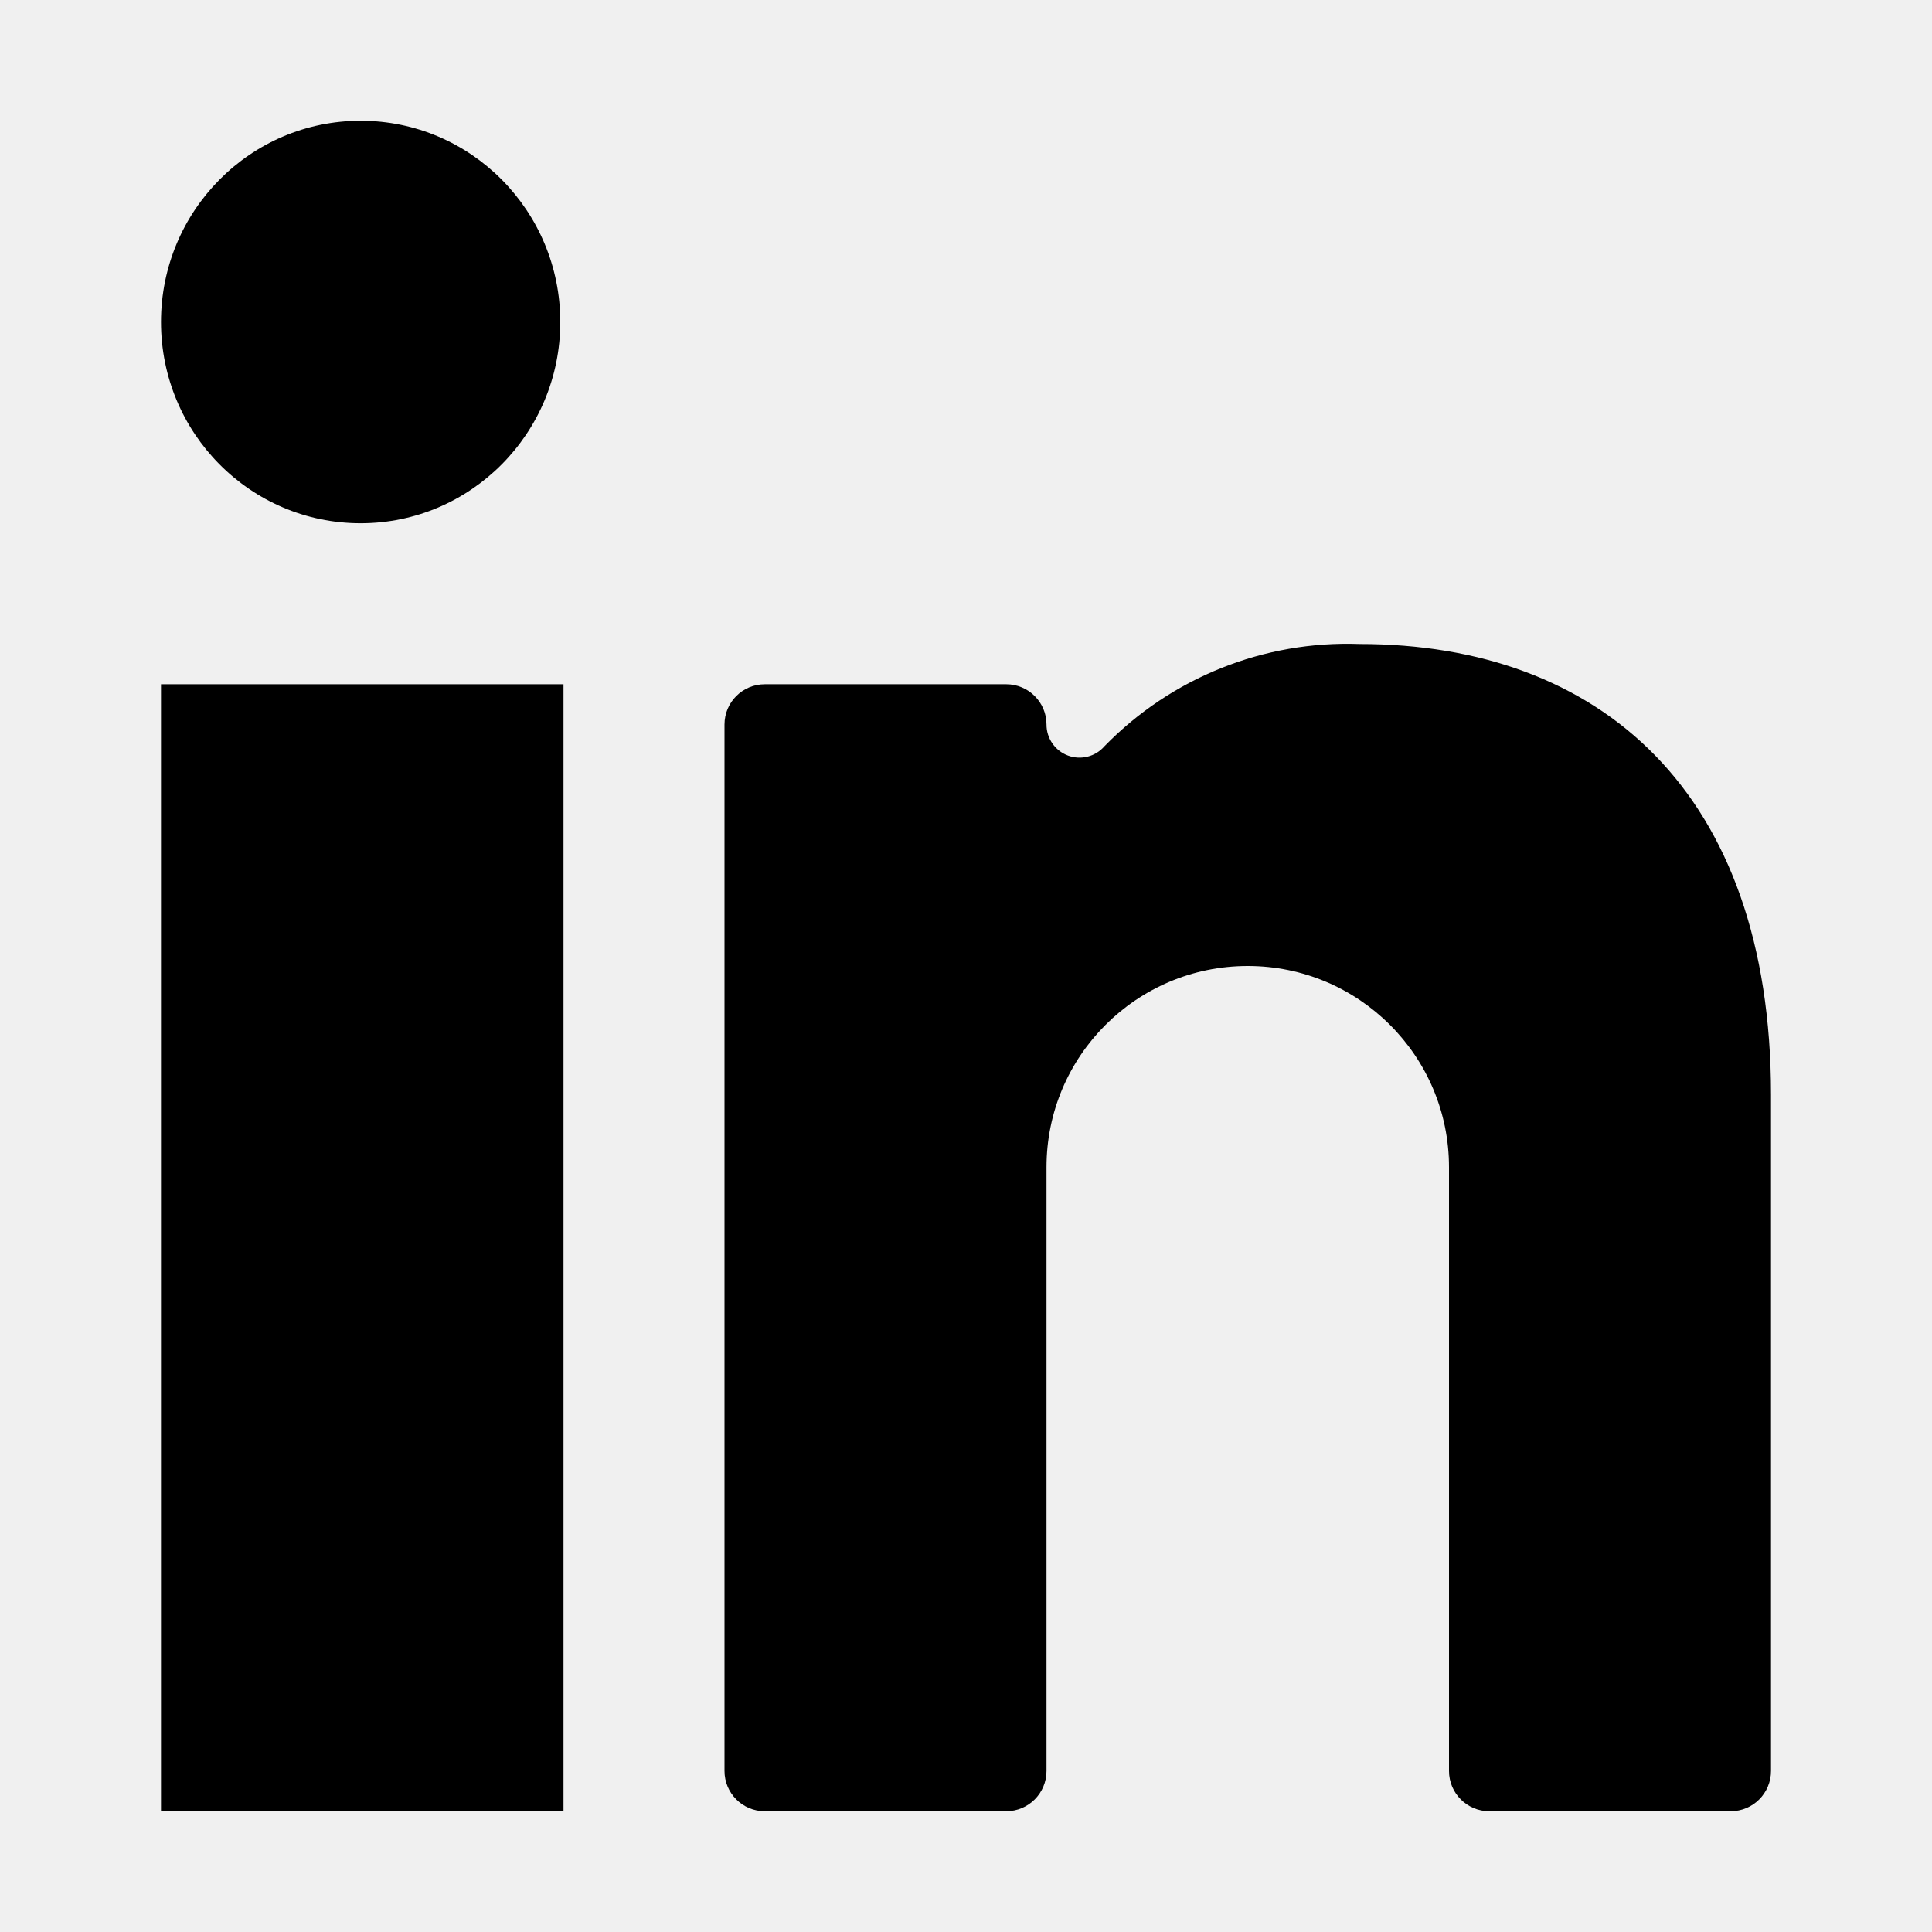
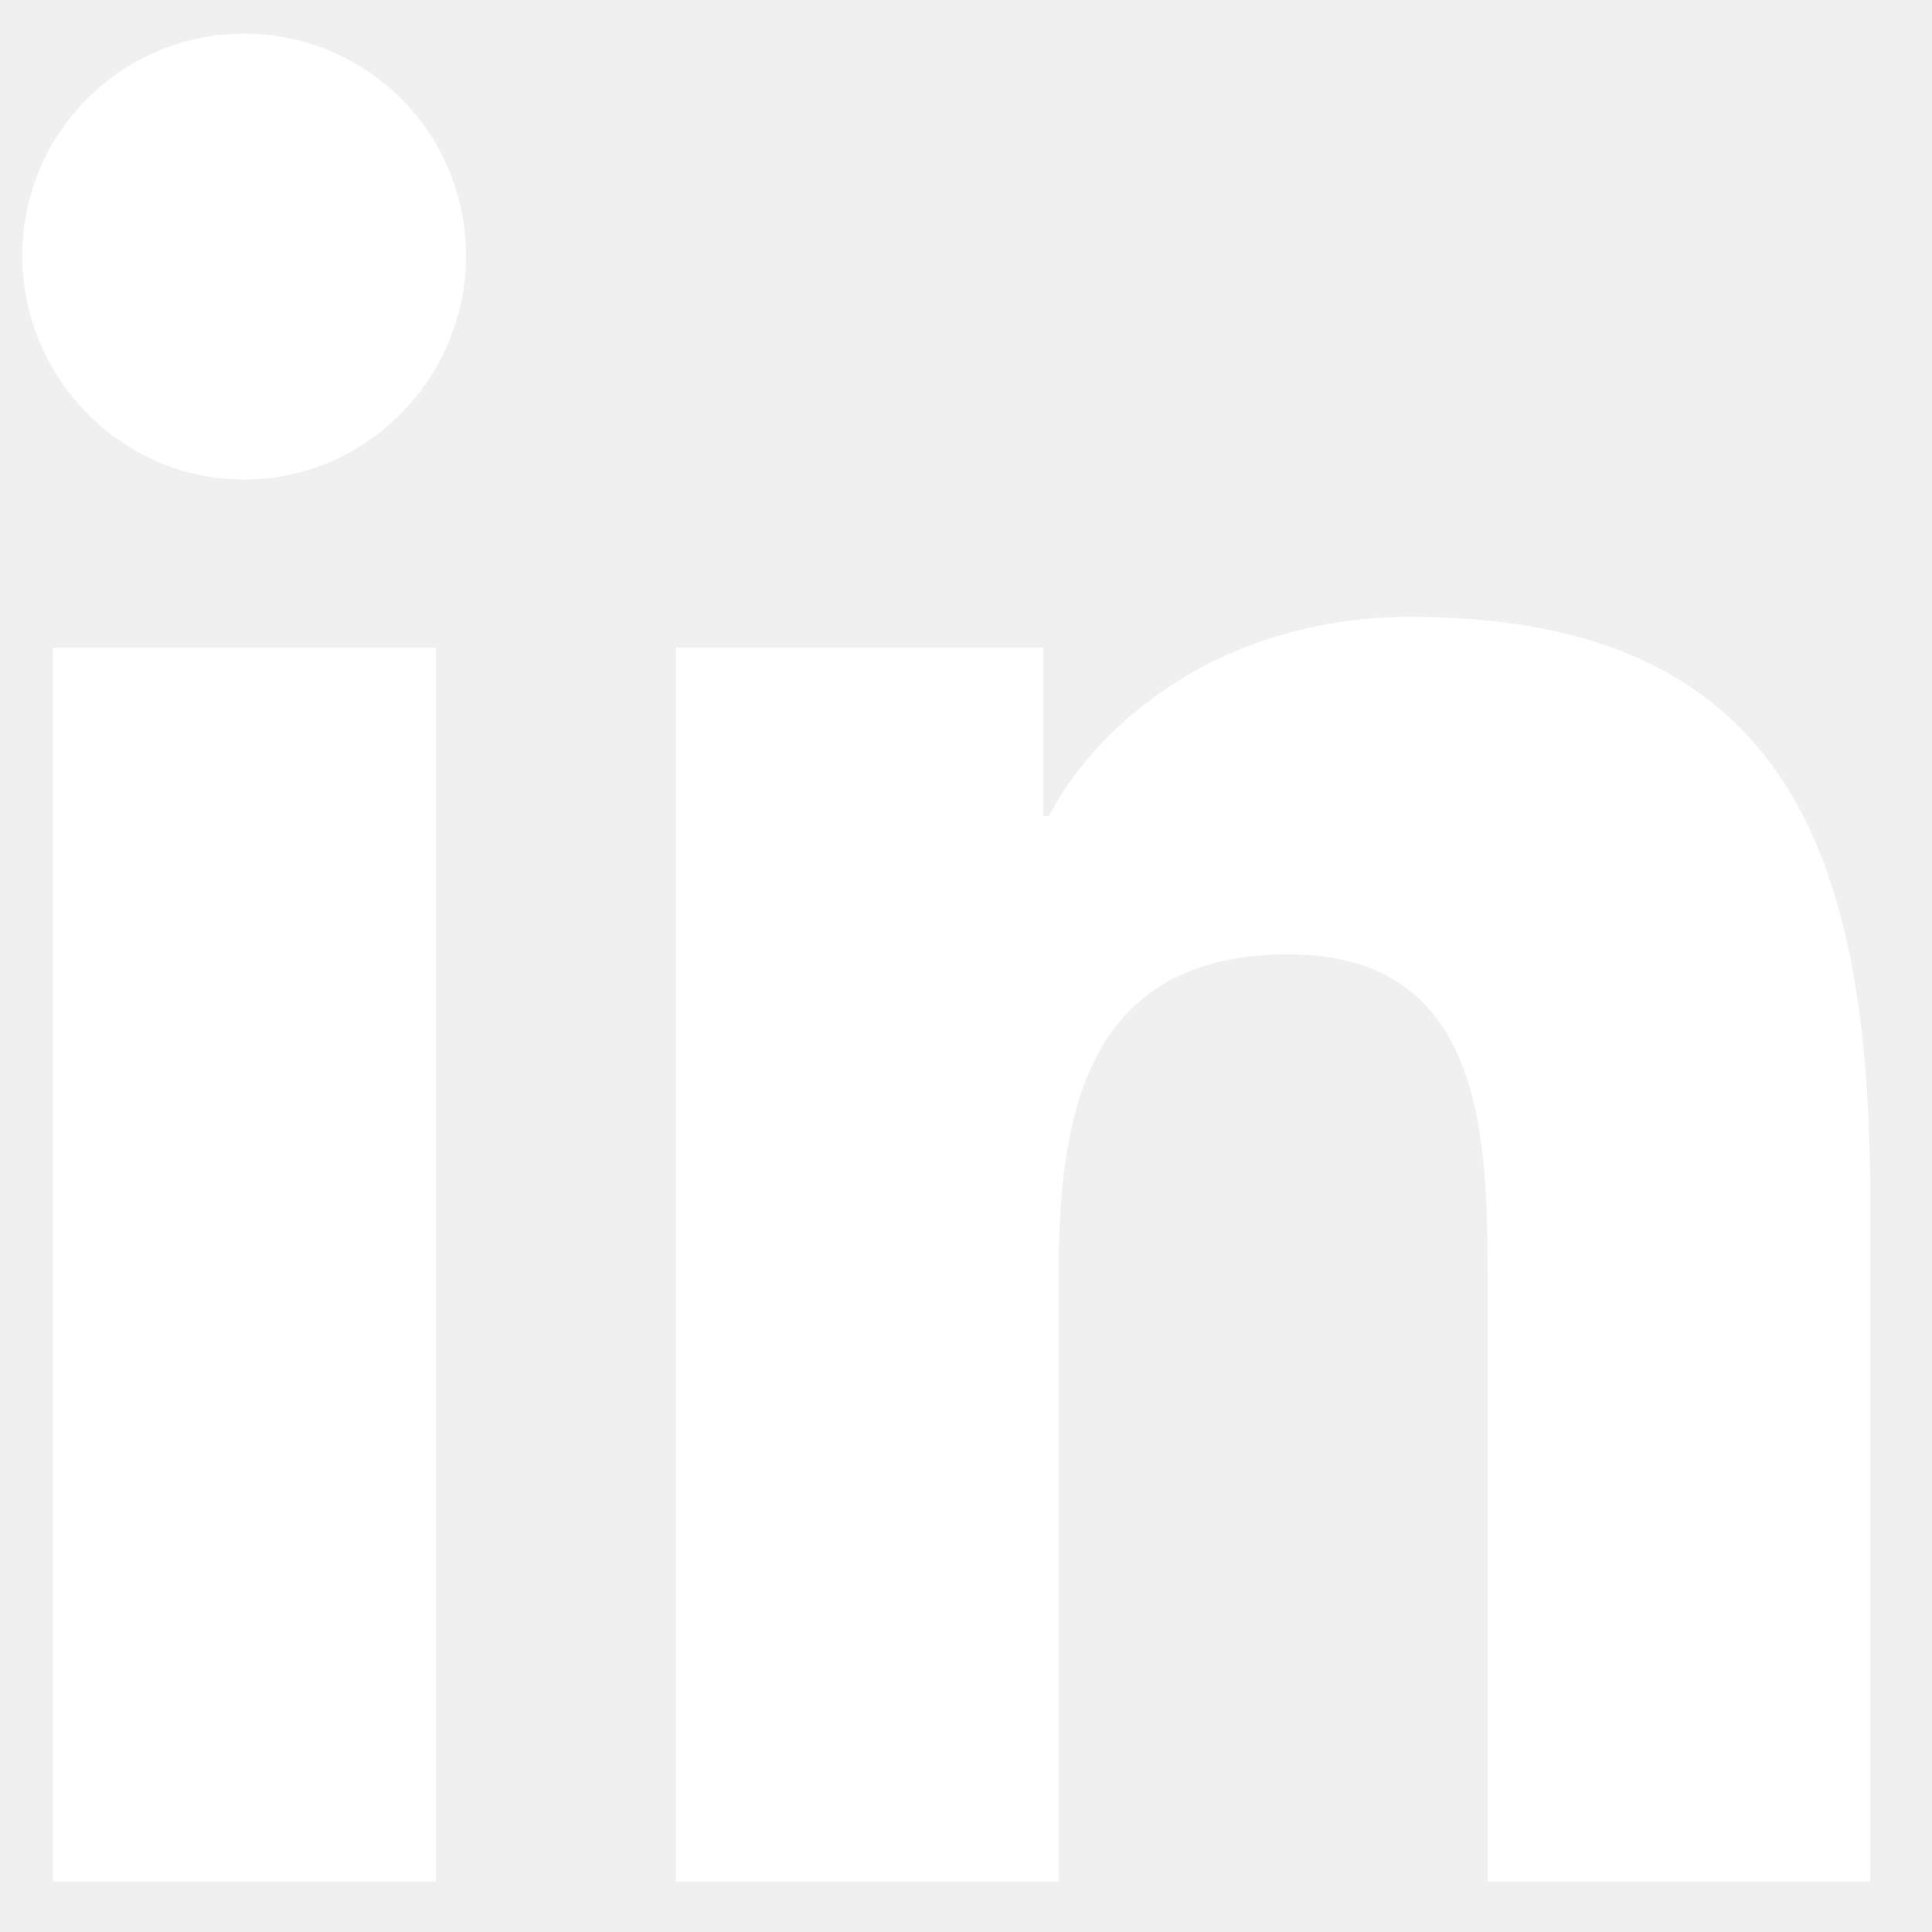
- <svg xmlns="http://www.w3.org/2000/svg" version="1.1" viewBox="0 0 20 20" width="20" height="20">
-   <g transform="matrix(0.8333333,0,0,0.8333333,0,0)">
-     <path d="M2.000 8.500 L7.000 8.500 L7.000 22.500 L2.000 22.500 Z" fill="#000000" stroke="none" stroke-linecap="round" stroke-linejoin="round" stroke-width="0" />
-     <path d="M2.000 4.000 A2.48 2.5 0 1 0 6.960 4.000 A2.48 2.5 0 1 0 2.000 4.000 Z" fill="#000000" stroke="none" stroke-linecap="round" stroke-linejoin="round" stroke-width="0" />
-     <path d="M18.5,22.5h3A.5.5,0,0,0,22,22V13.6C22,9.83,19.87,8,16.89,8a4.21,4.21,0,0,0-3.17,1.27A.41.41,0,0,1,13,9a.5.5,0,0,0-.5-.5h-3A.5.5,0,0,0,9,9V22a.5.5,0,0,0,.5.5h3A.5.5,0,0,0,13,22V14.5a2.5,2.5,0,0,1,5,0V22A.5.5,0,0,0,18.5,22.5Z" fill="#000000" stroke="none" stroke-linecap="round" stroke-linejoin="round" stroke-width="0" />
-   </g>
+ <svg xmlns="http://www.w3.org/2000/svg" aria-labelledby="linkedin-logo" width="23" height="23" viewBox="0 0 23 23" fill="none">
+   <path d="M5.19 22.4H0.629V7.712H5.19V22.4ZM2.907 5.709C1.448 5.709 0.265 4.5 0.265 3.042C0.265 2.341 0.543 1.669 1.039 1.174C1.534 0.679 2.206 0.4 2.907 0.4C3.607 0.4 4.279 0.679 4.775 1.174C5.27 1.669 5.548 2.341 5.548 3.042C5.548 4.5 4.365 5.709 2.907 5.709ZM22.261 22.4H17.71V15.25C17.71 13.546 17.676 11.361 15.339 11.361C12.967 11.361 12.604 13.212 12.604 15.128V22.4H8.047V7.712H12.421V9.716H12.485C13.094 8.562 14.581 7.344 16.8 7.344C21.416 7.344 22.265 10.384 22.265 14.332V22.4H22.261Z" fill="white" />
</svg>
